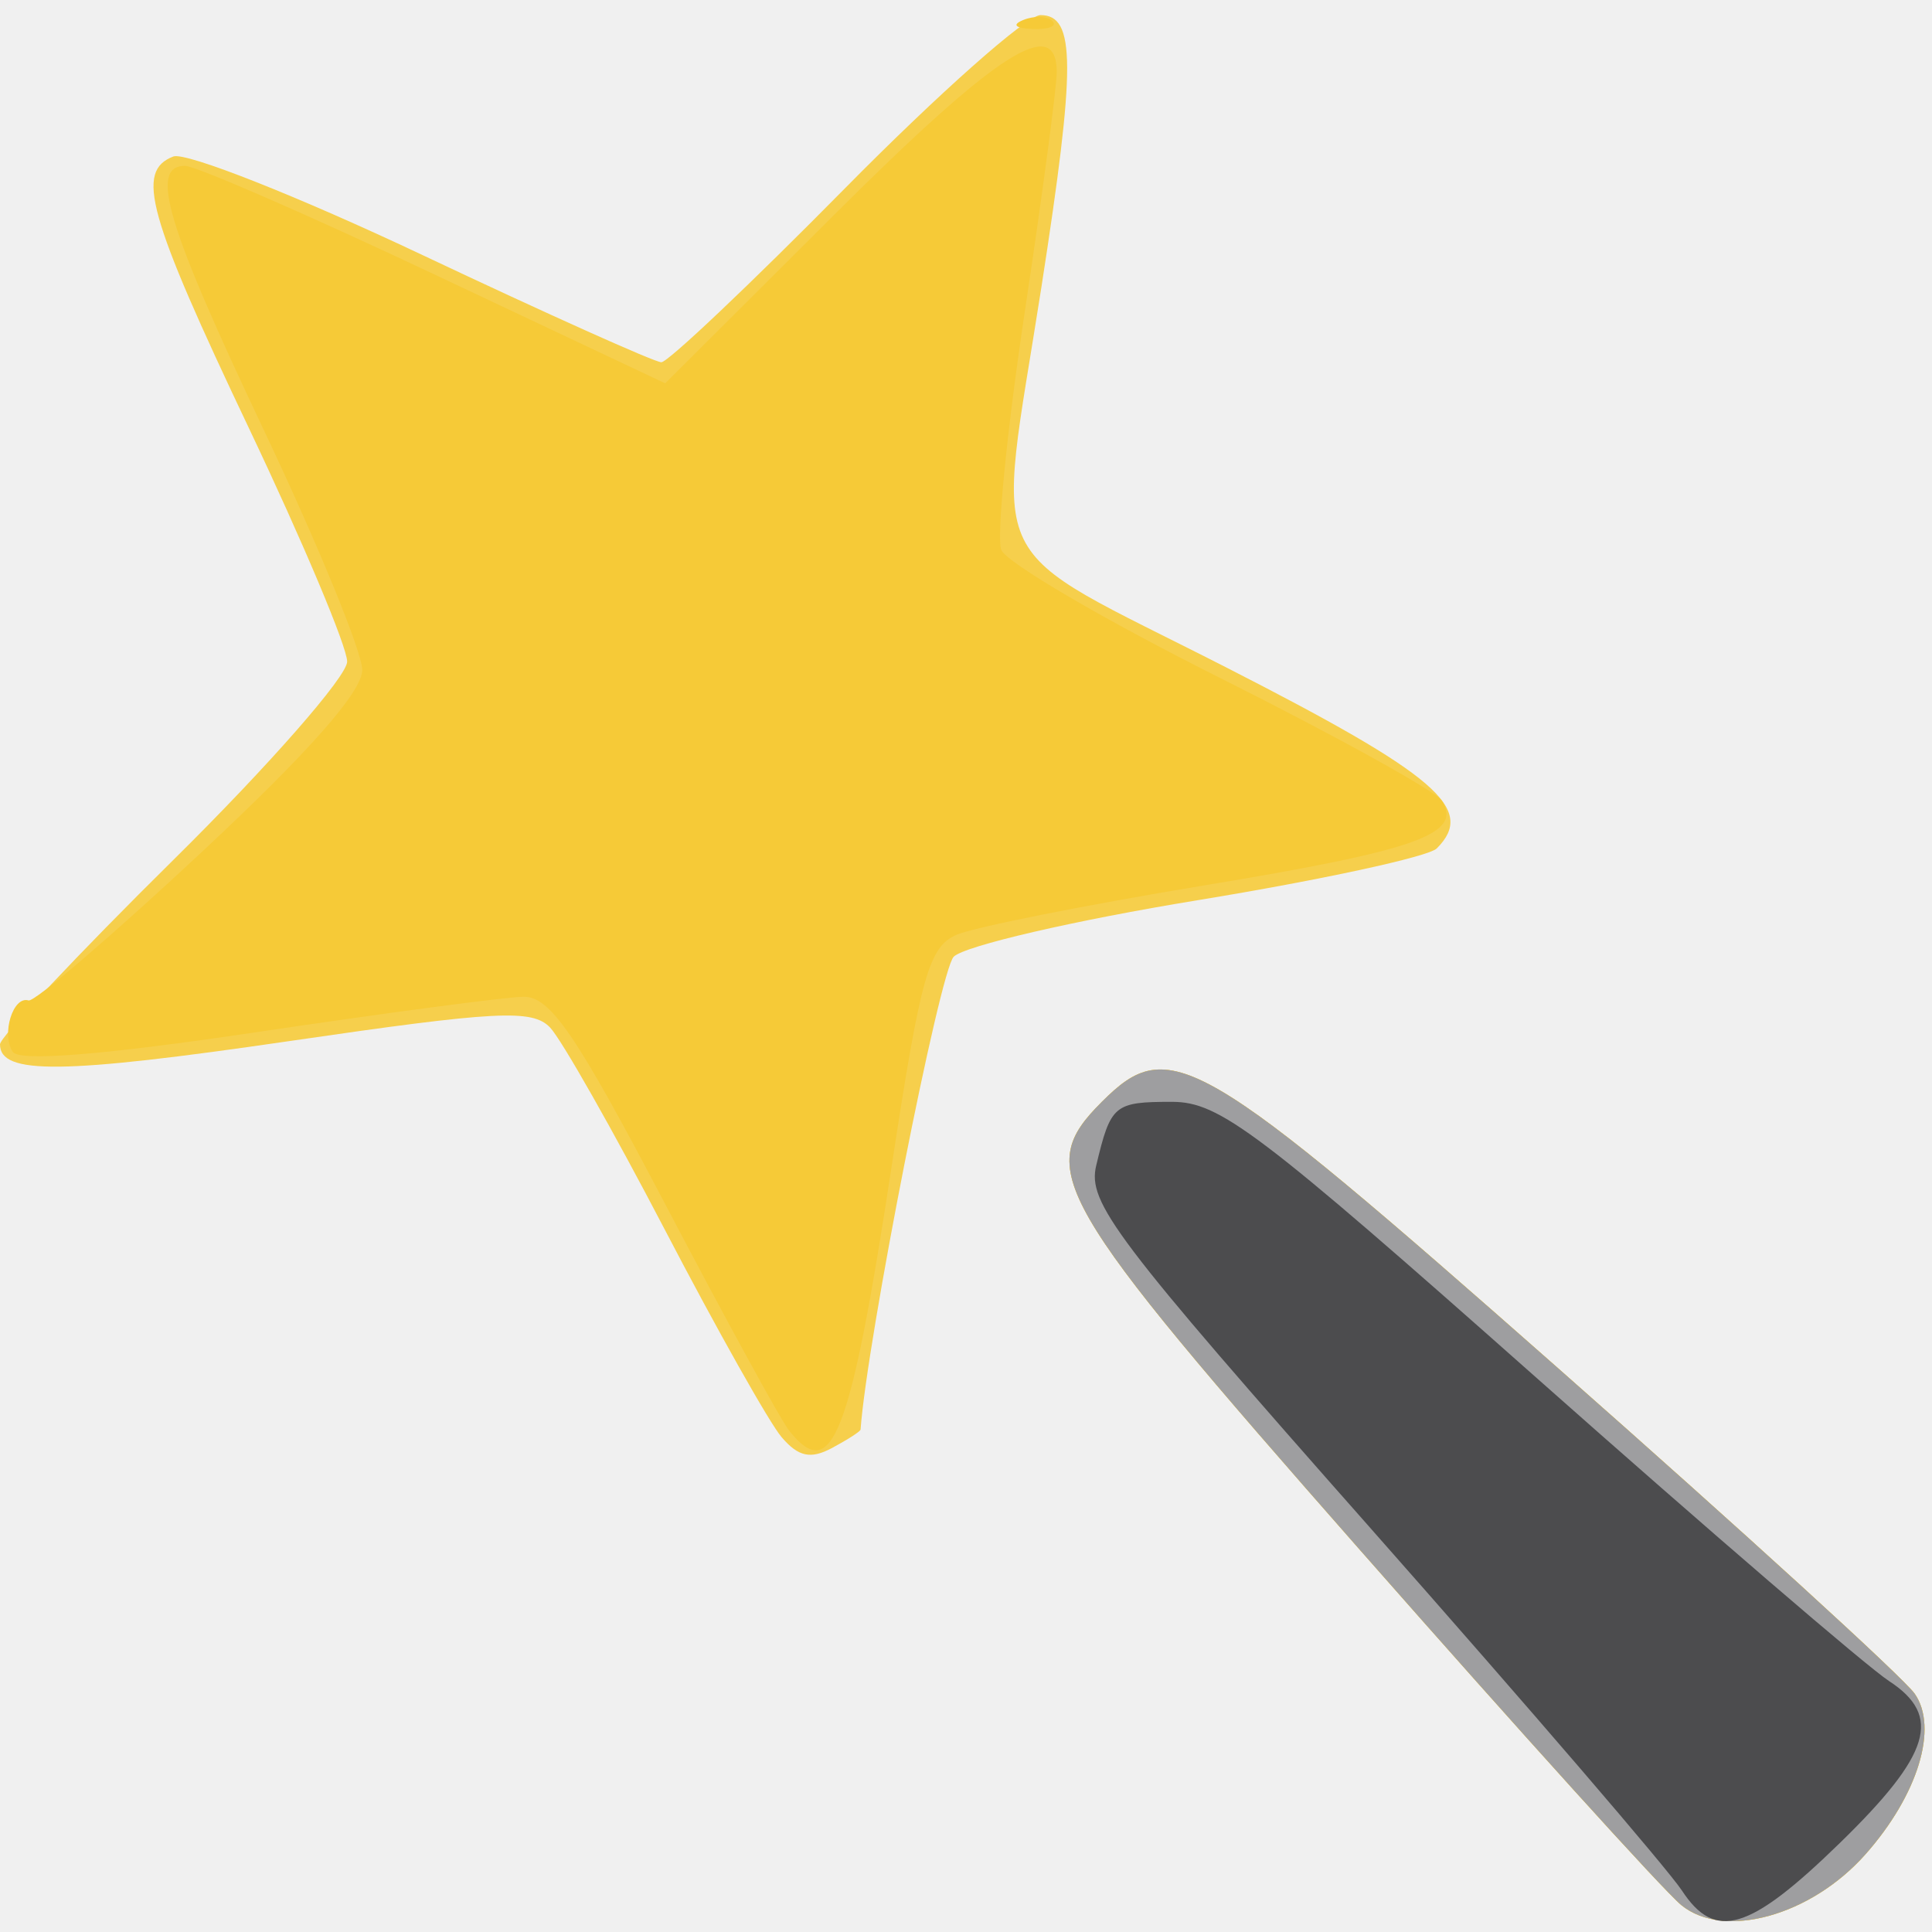
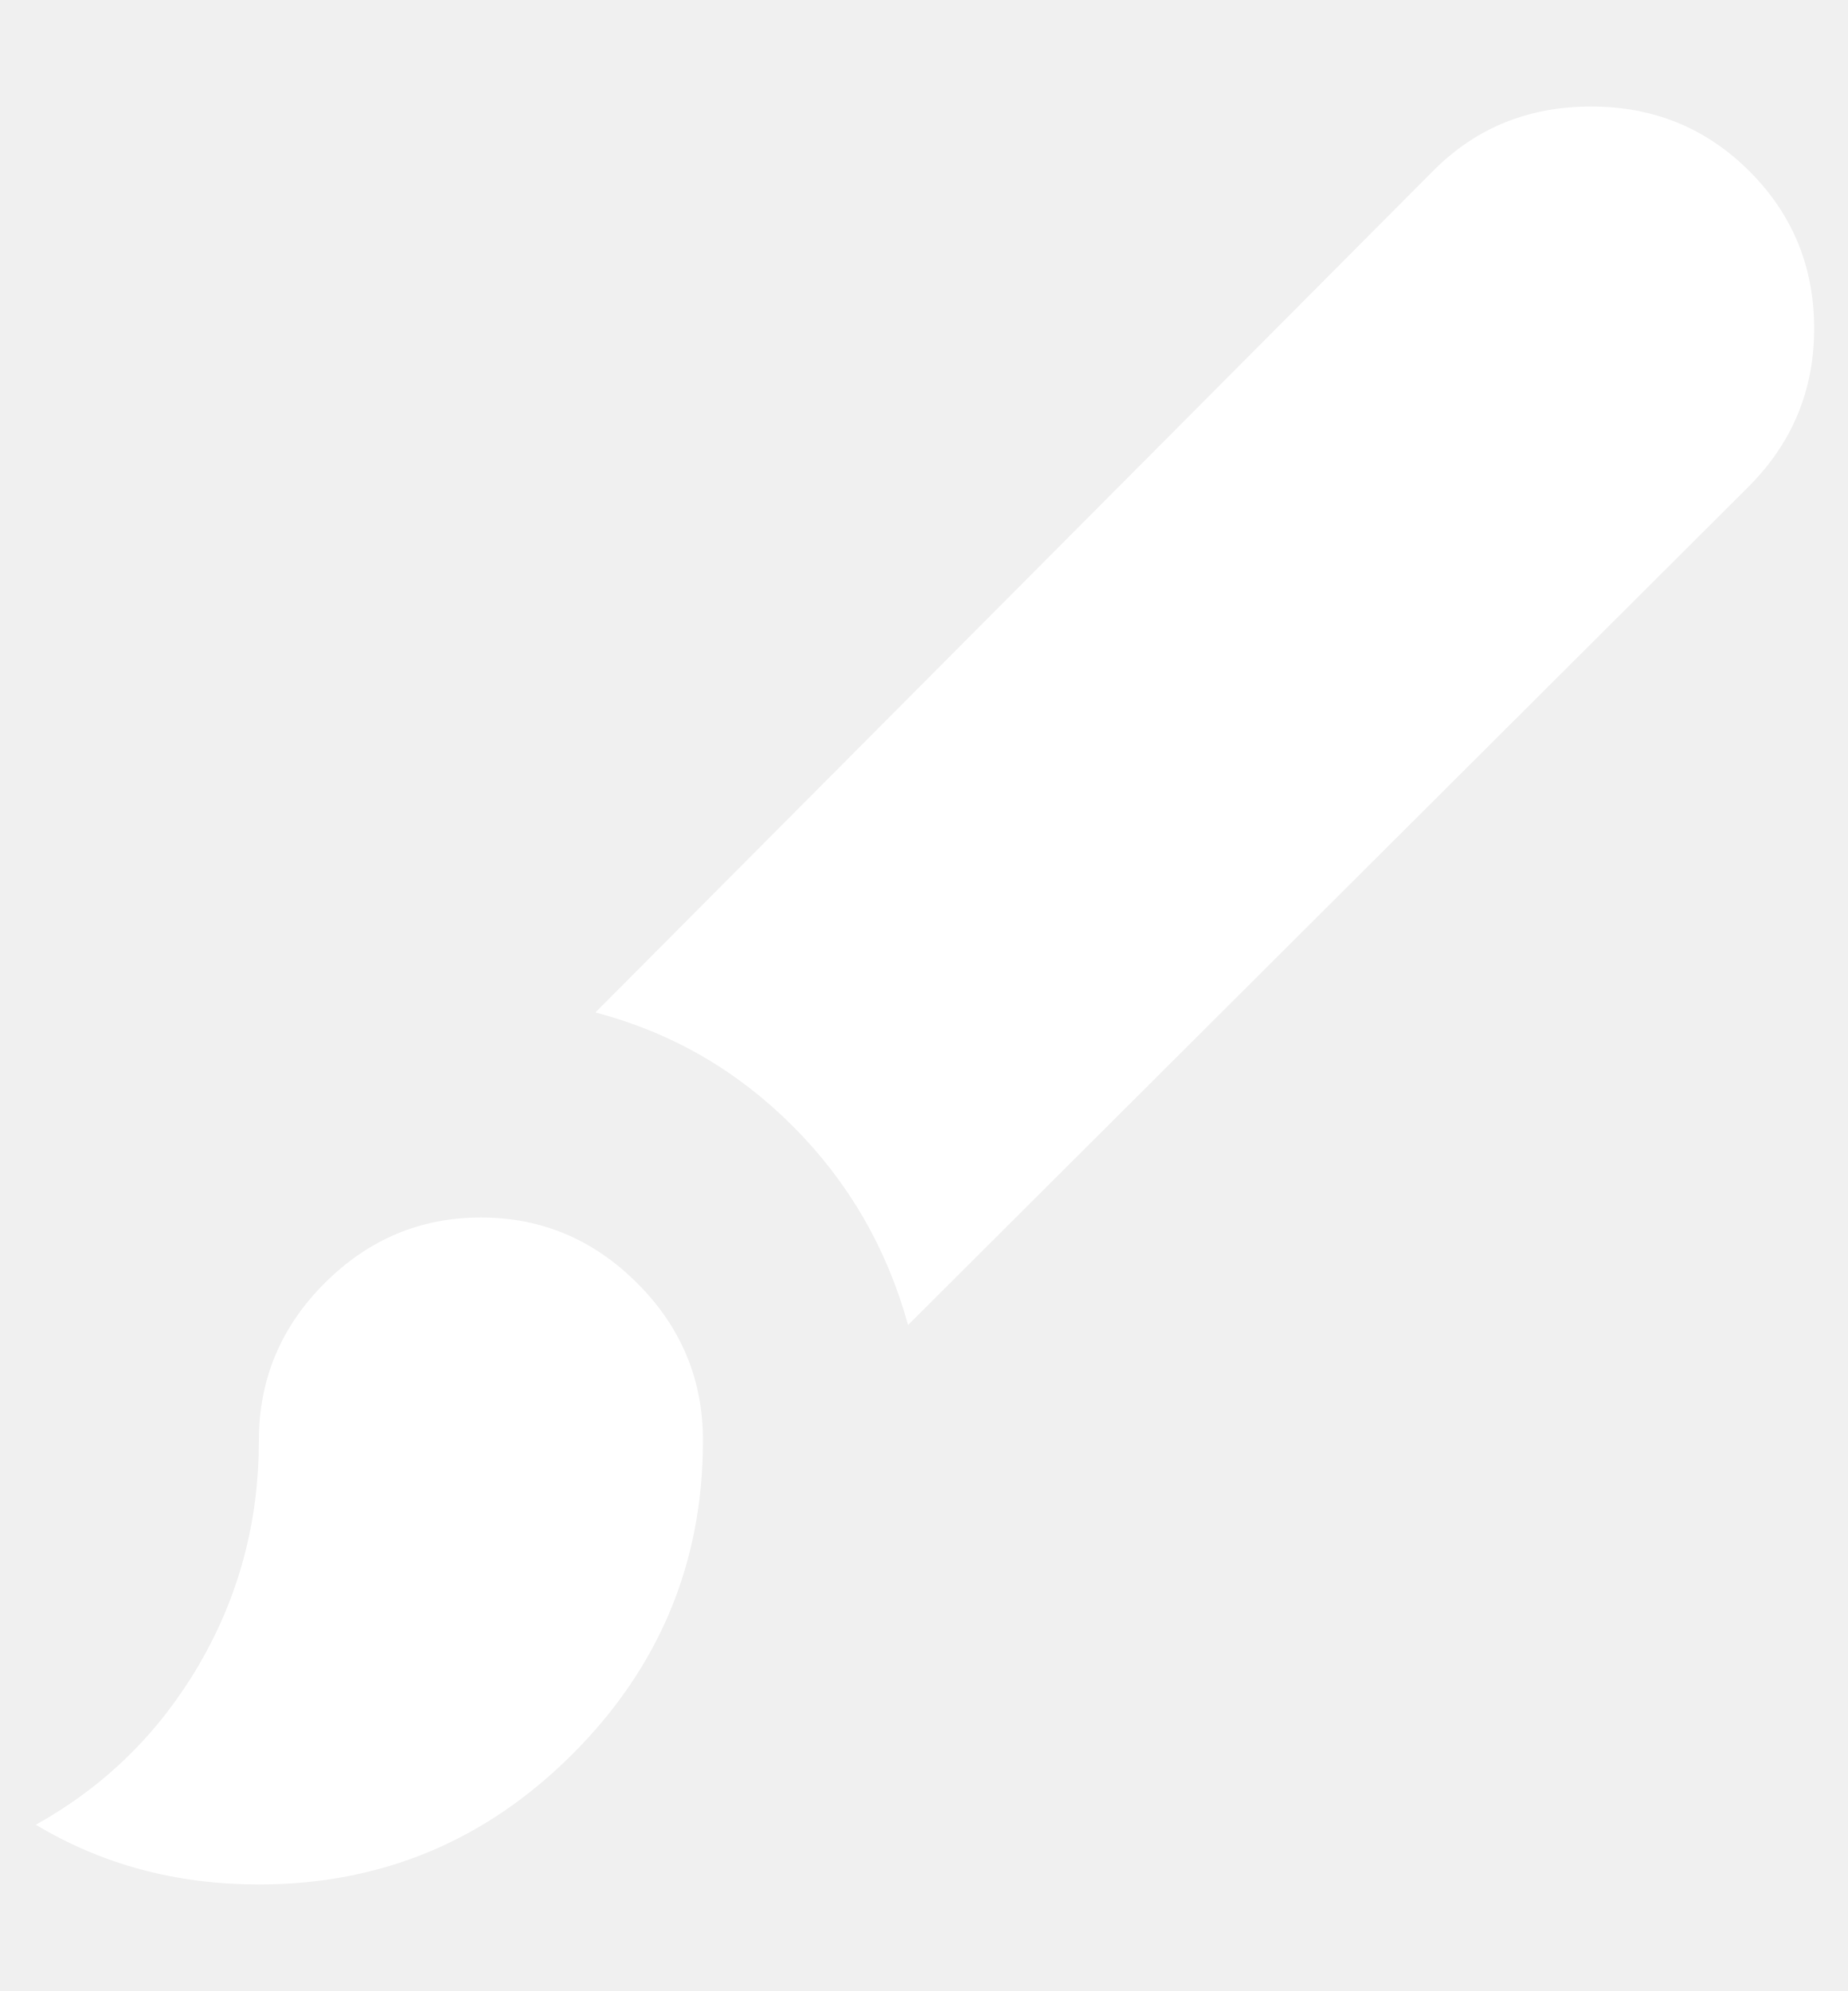
- <svg xmlns="http://www.w3.org/2000/svg" id="svg3066" version="1.1" width="128" height="128">
-   <defs id="defs3070">
+ <svg xmlns="http://www.w3.org/2000/svg" height="1000" width="928" id="svg3757" version="1.1">
+   <defs id="defs3763">
    </defs>
-   <path id="path3086" d="M 111.393,126.219 C 110.234,125.274 100.671,114.706 90.143,102.735 69.648,79.433 68.521,77.479 73,73 c 4.488,-4.488 6.384,-3.382 30.225,17.647 12.251,10.806 22.881,20.507 23.622,21.558 1.59,2.255 0.223,6.723 -3.259,10.651 -3.614,4.077 -9.373,5.666 -12.196,3.363 z M 51.785,95.218 C 50.978,94.273 47.503,88.1 44.062,81.5 40.621,74.9 37.193,68.859 36.444,68.076 35.267,66.846 32.916,66.969 19.155,68.977 4.105,71.174 0,71.219 0,69.188 0,68.708 5.175,63.203 11.5,56.957 17.825,50.71 23,44.804 23,43.833 23,42.861 20.075,35.91 16.5,28.386 9.77,14.222 8.966,11.334 11.484,10.368 12.3,10.055 19.73,12.994 27.994,16.899 36.259,20.805 43.379,24 43.816,24 44.253,24 49.716,18.825 55.957,12.5 62.197,6.175 68.037,1 68.933,1 c 2.342,0 2.353,3.288 0.063,18.024 -3.003,19.322 -4.242,16.775 12.254,25.199 13.958,7.128 16.56,9.367 13.938,11.989 -0.55,0.55 -7.68,2.093 -15.844,3.43 -8.164,1.336 -15.435,3.021 -16.158,3.743 -0.927,0.927 -5.747,25.398 -6.171,31.329 -0.008,0.118 -0.859,0.666 -1.889,1.218 -1.419,0.759 -2.231,0.585 -3.341,-0.715 z" style="fill:#f6cf4c" />
-   <path id="path3084" d="M 111.393,126.219 C 110.234,125.274 100.671,114.706 90.143,102.735 69.648,79.433 68.521,77.479 73,73 c 4.488,-4.488 6.384,-3.382 30.225,17.647 12.251,10.806 22.881,20.507 23.622,21.558 1.59,2.255 0.223,6.723 -3.259,10.651 -3.614,4.077 -9.373,5.666 -12.196,3.363 z M 52.259,94.75 C 51.717,94.062 48.026,87.312 44.056,79.75 38.126,68.453 36.452,66.007 34.669,66.037 33.476,66.058 25.525,67.113 17,68.383 6.884,69.89 1.272,70.343 0.843,69.687 0.076,68.514 0.863,65.962 1.892,66.282 2.278,66.402 7.411,62.007 13.297,56.515 20.456,49.836 24,45.821 24,44.39 24,43.213 21.075,36.08 17.5,28.538 11.029,14.887 9.87,11.013 12.25,10.986 c 0.688,-0.008 8.129,3.231 16.536,7.198 L 44.071,25.396 55.301,14.198 C 66.065,3.465 69.985,0.948 70.013,4.75 c 0.007,0.963 -0.949,8.141 -2.125,15.953 -1.176,7.812 -1.876,14.887 -1.555,15.722 0.321,0.836 6.866,4.667 14.546,8.514 7.679,3.847 14.274,7.499 14.655,8.115 1.363,2.206 -1.632,3.272 -15.729,5.602 -7.867,1.3 -15.254,2.772 -16.416,3.27 -1.844,0.79 -2.39,2.726 -4.298,15.24 C 56.328,95.273 55.121,98.379 52.259,94.75 z M 67.812,1.317 c 0.722,-0.289 1.584,-0.253 1.917,0.079 0.332,0.332 -0.258,0.569 -1.312,0.525 -1.165,-0.048 -1.402,-0.285 -0.604,-0.604 z" style="fill:#f6ca37" />
-   <path id="path3082" d="M 111.393,126.219 C 110.234,125.274 100.671,114.706 90.143,102.735 69.648,79.433 68.521,77.479 73,73 c 4.488,-4.488 6.384,-3.382 30.225,17.647 12.251,10.806 22.881,20.507 23.622,21.558 1.59,2.255 0.223,6.723 -3.259,10.651 -3.614,4.077 -9.373,5.666 -12.196,3.363 z" style="fill:#9e9ea0" />
-   <path id="path3080" d="M 111.428,125.249 C 110.512,123.852 101.261,113.087 90.87,101.327 73.843,82.057 72.04,79.675 72.626,77.222 73.591,73.185 73.81,73 77.647,73 c 3.158,0 5.699,1.924 24.191,18.322 11.364,10.077 21.852,19.098 23.307,20.046 3.55,2.315 2.779,4.863 -3.251,10.736 -5.989,5.833 -8.258,6.515 -10.466,3.145 z" style="fill:#4c4c4e" />
+   <path d="M353 723.5q0 92 -65.5 157.5t-157.5 65.5q-62 0 -112 -30 52 -29 82 -80.5t30 -112.5q0 -46 33 -79t78.5 -33 78.5 33 33 79zm525.5 -637.5q32.5 32.5 32.5 79t-33 79.5l-422 421q-16 -58 -58 -100t-99 -57l421 -423q32 -32 79 -32t79.5 32.5z" fill="#000000" id="path3759" style="fill:#ffffff;fill-opacity:1" />
</svg>
